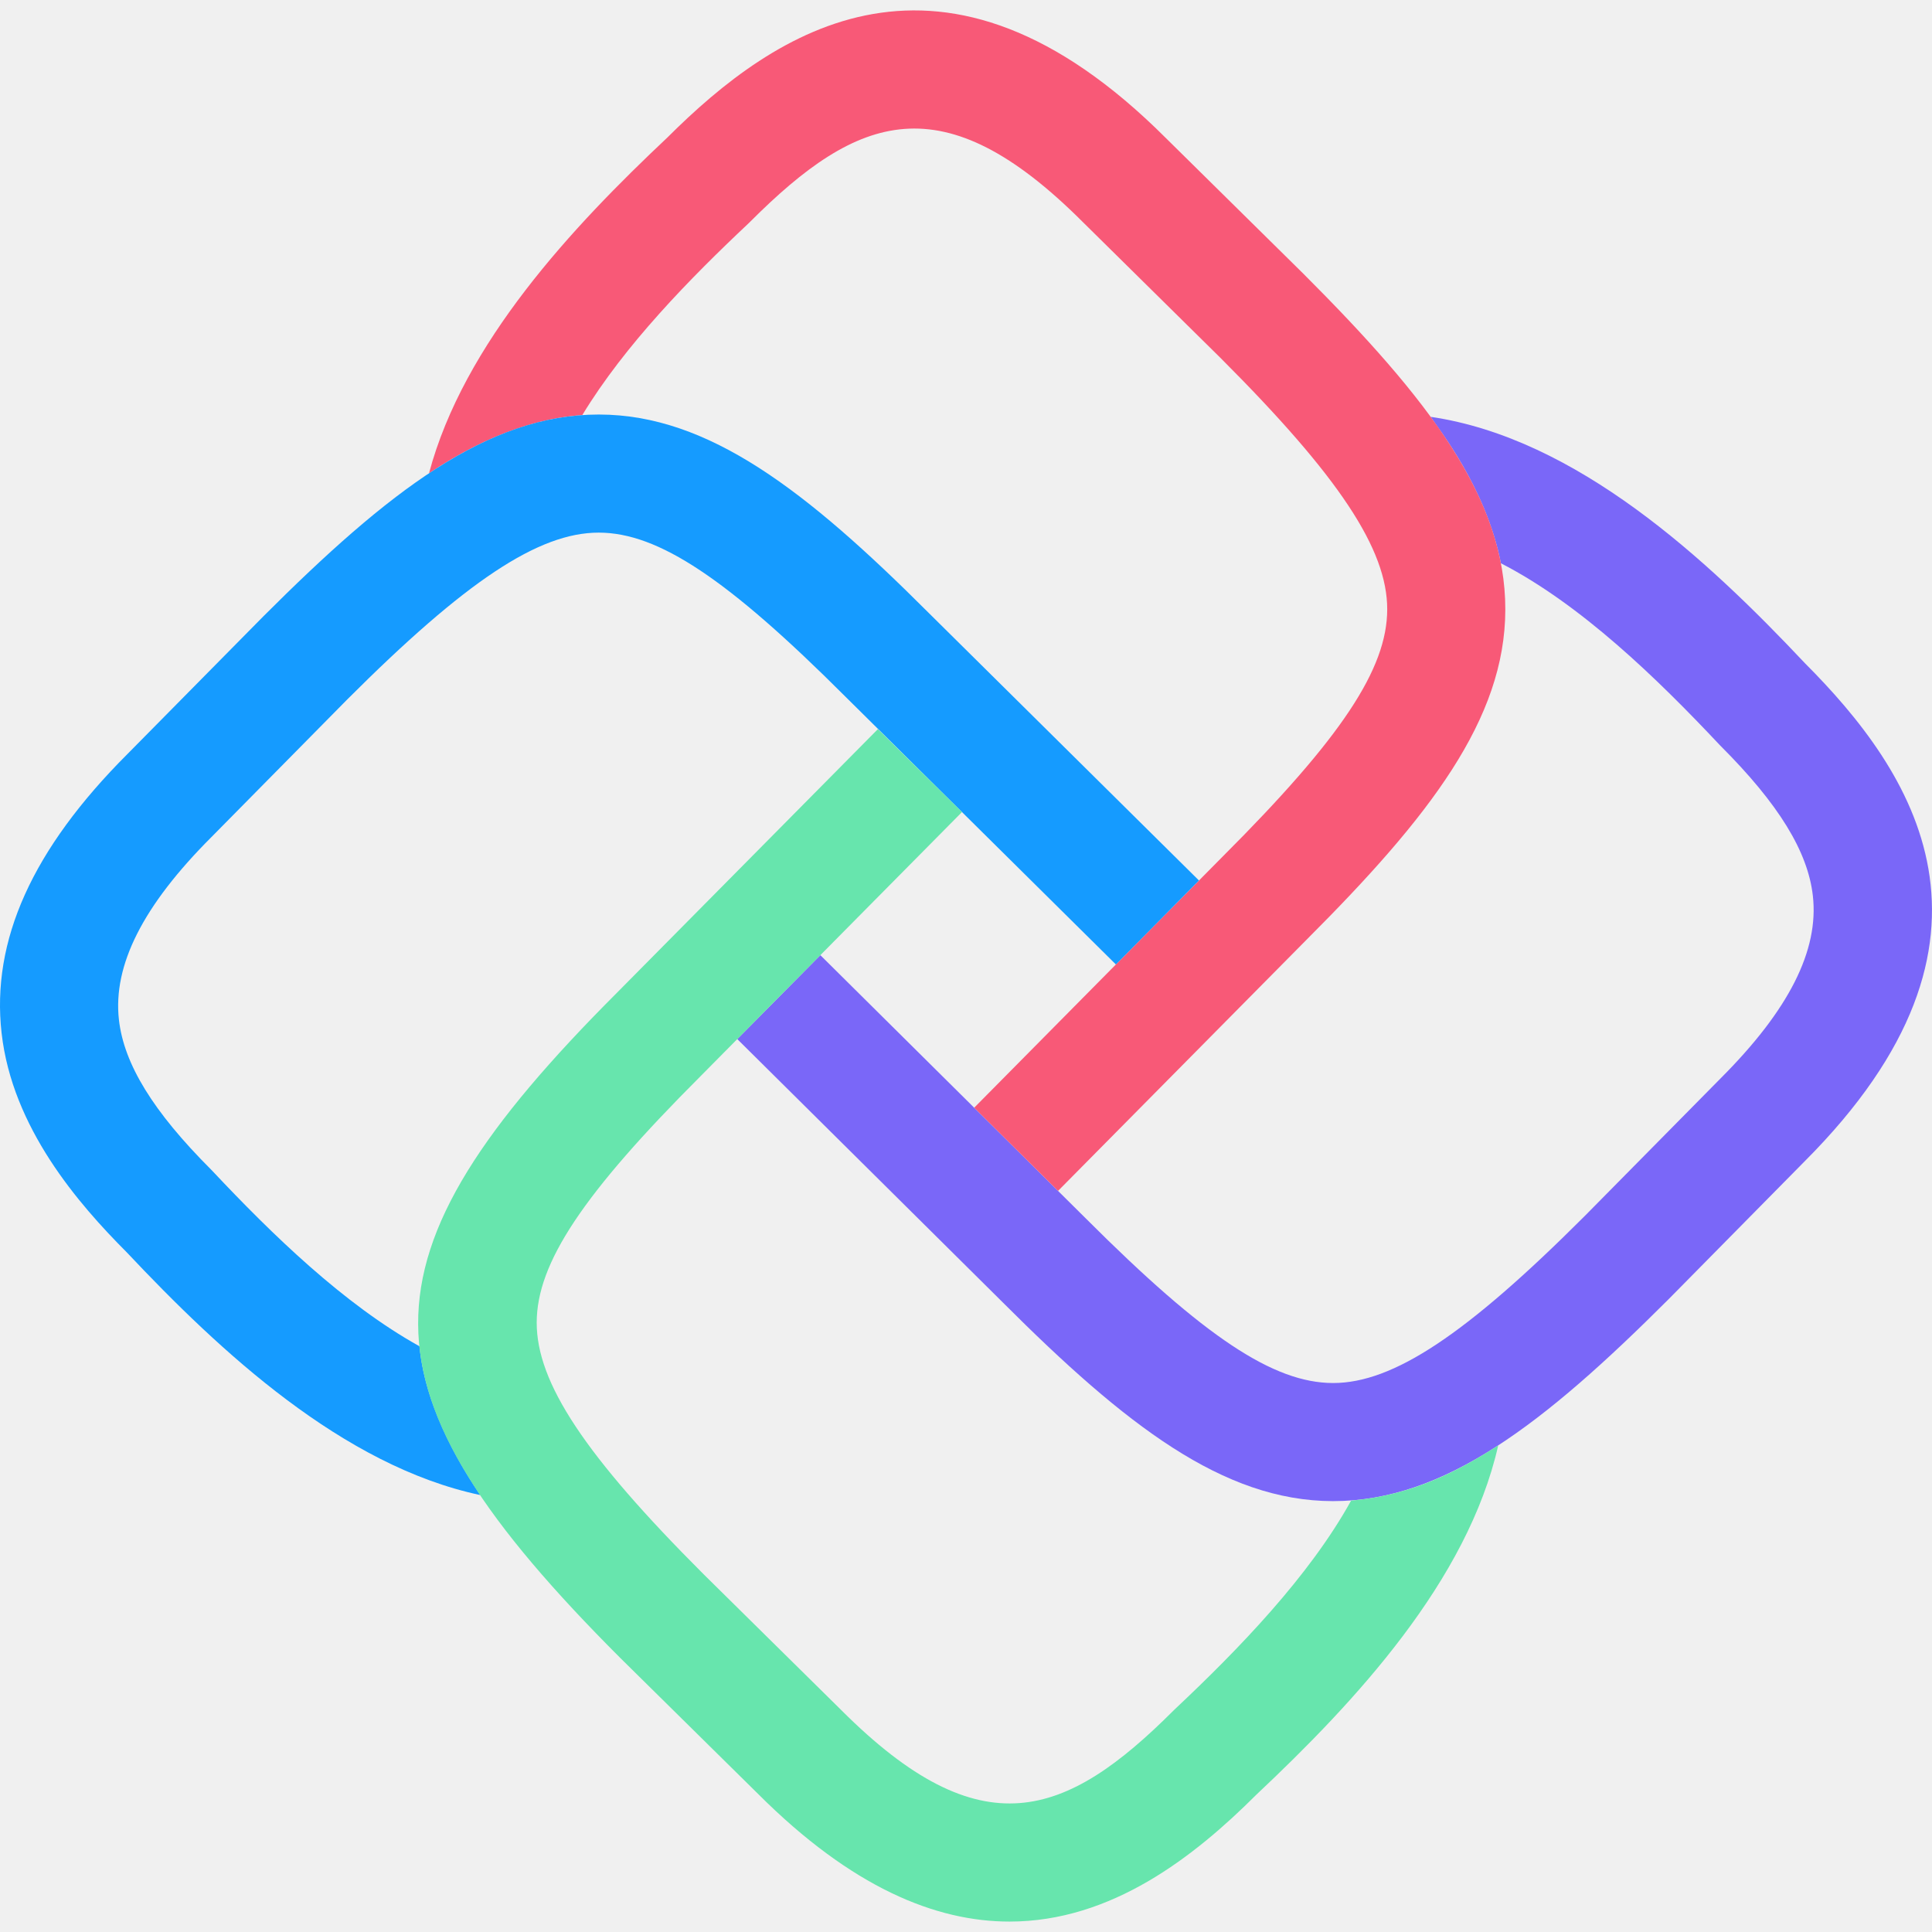
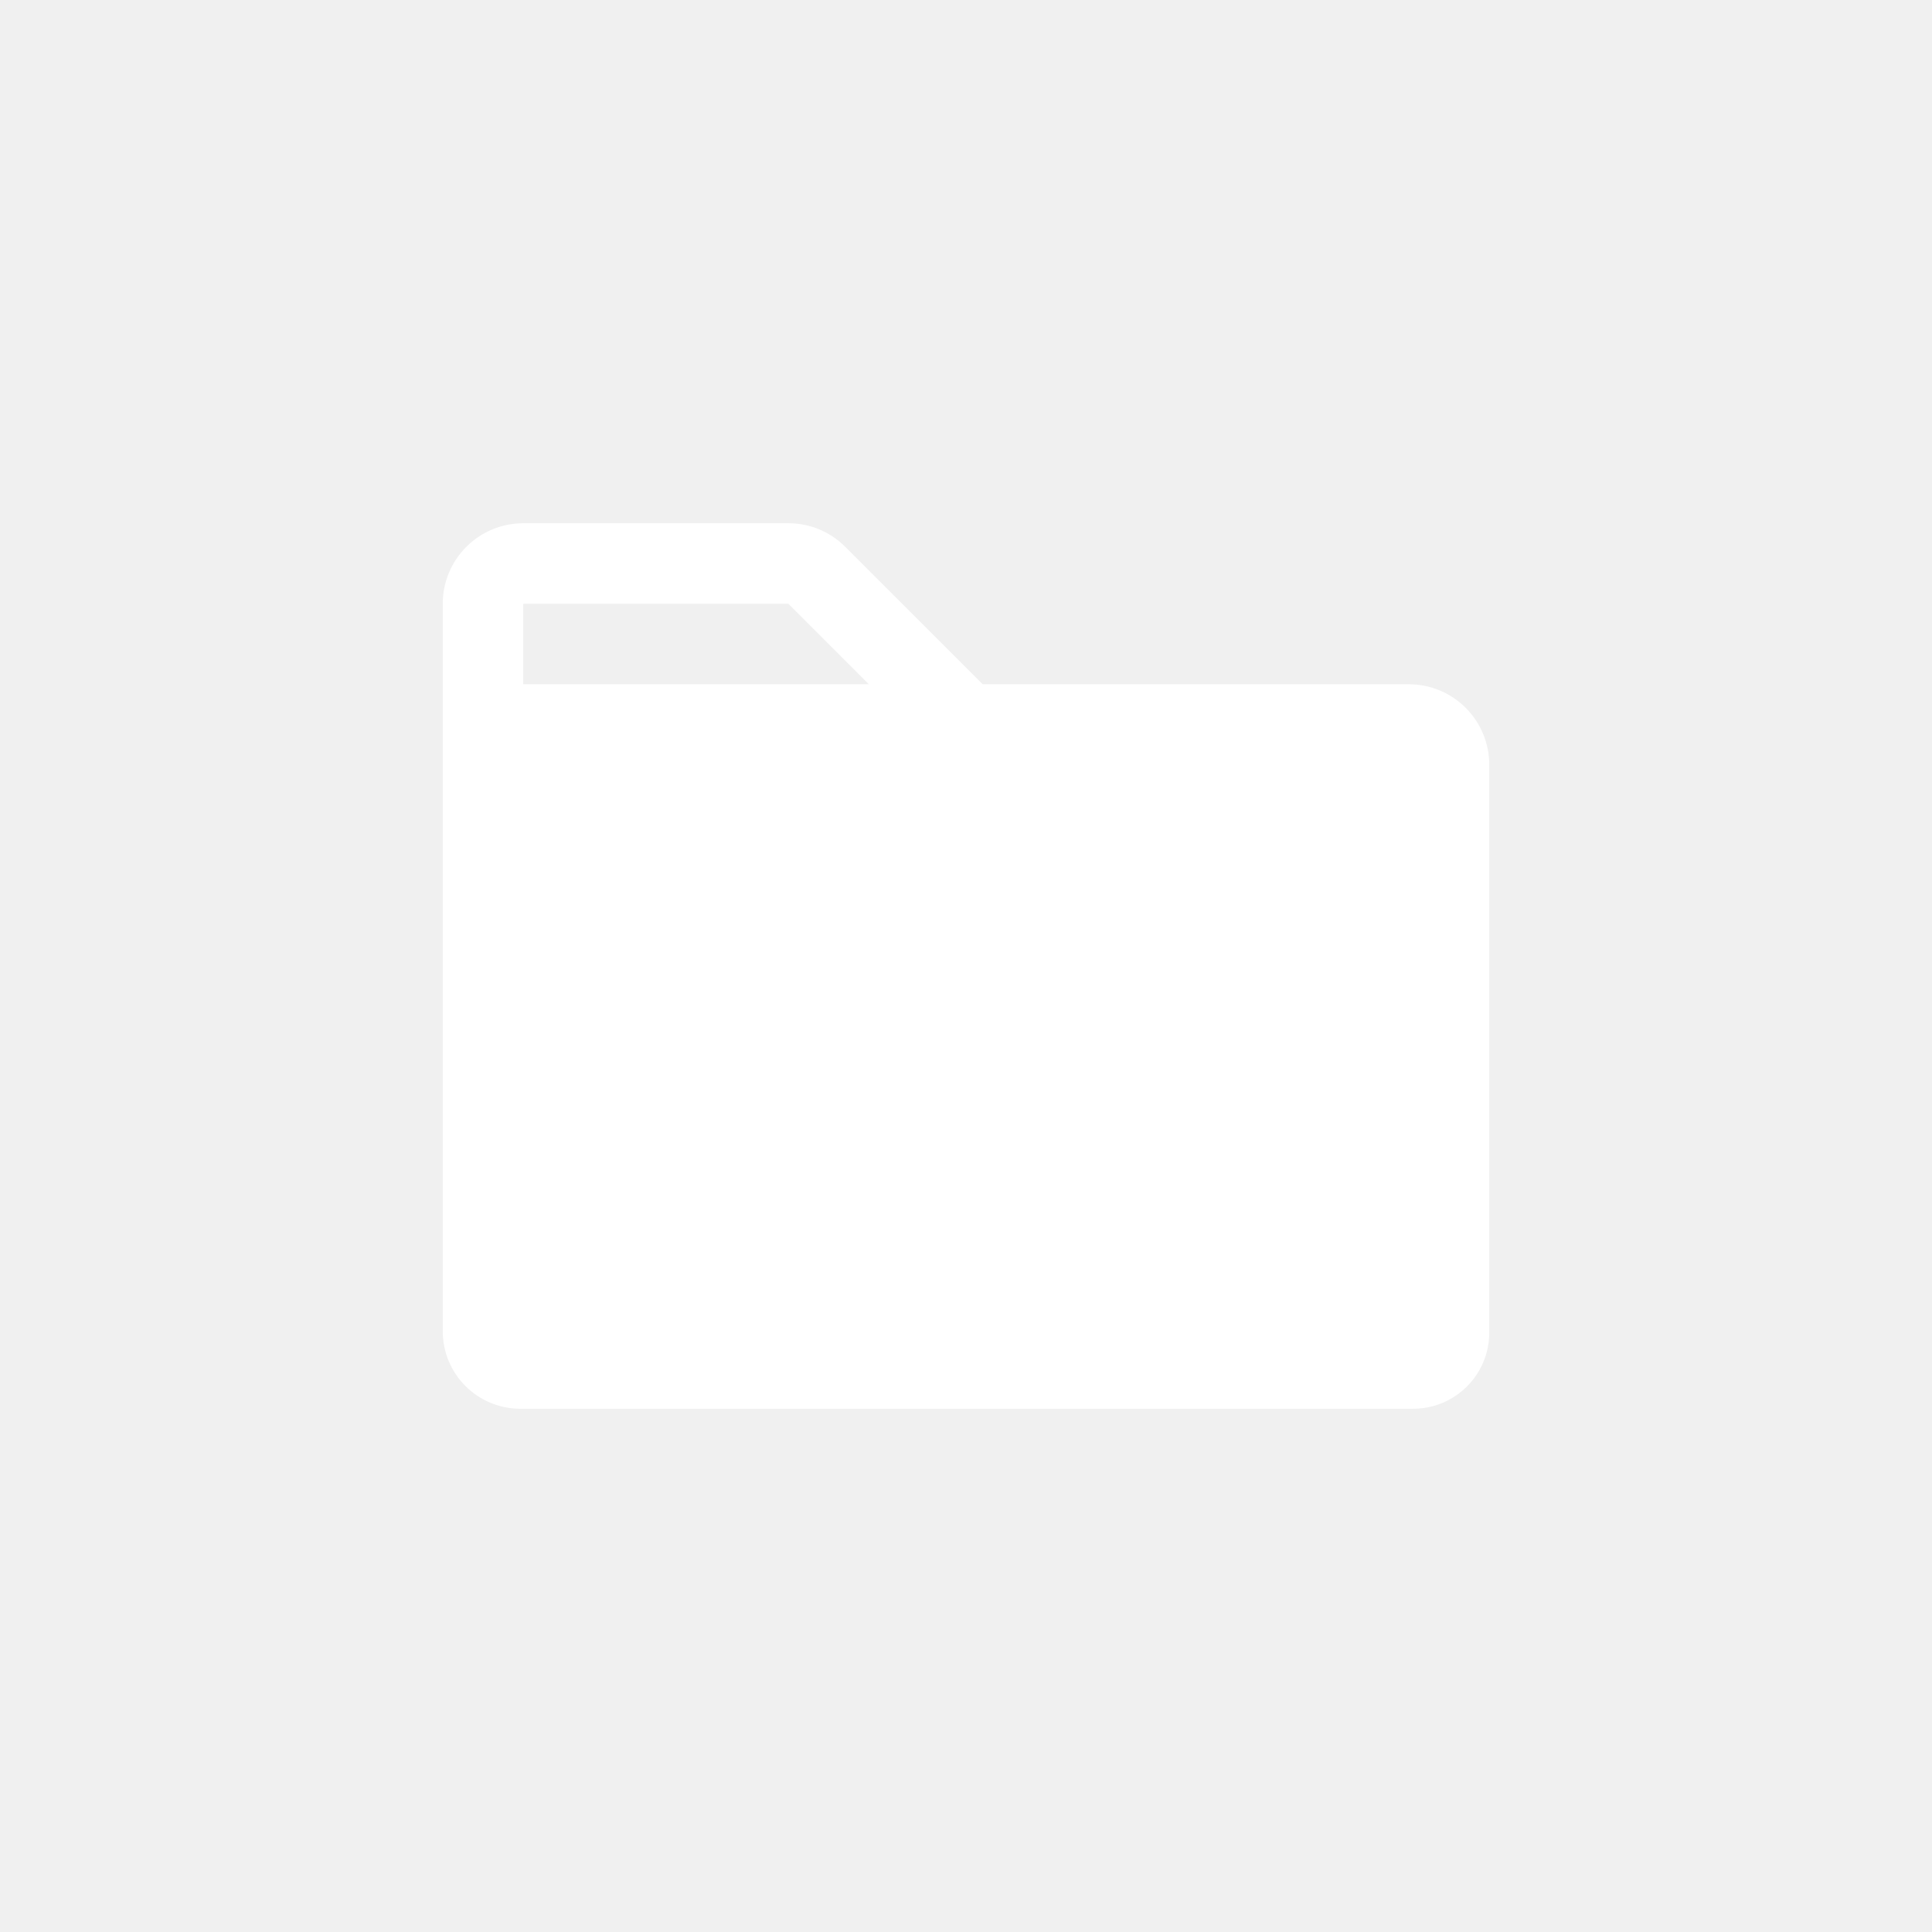
- <svg xmlns="http://www.w3.org/2000/svg" xmlns:xlink="http://www.w3.org/1999/xlink" width="450" height="450" viewBox="0 0 50.37 49.827" version="1.1" id="svg151">
-   <defs id="defs105">
-     <path id="aj28a0fd1a" d="M 1.738,0.156 3.927,2.323 2.347,3.919 0.101,1.81 Z" />
-     <path id="fdje57jgic" d="M 2.201,0.066 3.855,1.703 1.69,3.894 0.093,2.311 Z" />
-     <path id="6bg72xwlze" d="M 2.398,0.044 3.994,1.624 1.886,3.869 0.232,2.232 Z" />
-     <path id="eaqjnja8wg" d="M 1.736,0.023 3.981,2.132 2.344,3.786 0.156,1.619 Z" />
-   </defs>
-   <g fill="none" fill-rule="evenodd" id="g149" transform="translate(-2.9304427e-4,-1.6465461e-4)">
-     <g id="g147">
-       <g id="g145">
-         <path fill="#7a67f8" d="M 34.758,38.865 H 34.746 C 31.892,38.86 29.342,36.882 26.152,33.692 l -6.93,-6.873 2.166,-2.188 6.937,6.88 c 3.075,3.074 4.876,4.272 6.427,4.275 h 0.005 c 1.567,0 3.467,-1.262 6.558,-4.353 l 3.541,-3.587 c 1.784,-1.784 2.57,-3.34 2.408,-4.762 -0.13,-1.156 -0.894,-2.397 -2.401,-3.904 L 44.83,19.146 C 43.202,17.414 41.211,15.483 39.131,14.414 38.745,12.437 37.48,10.881 37.3,10.596 c 3.803,0.559 7.197,3.703 9.758,6.424 2.788,2.794 5.803,7.176 -0.018,12.996 l -3.54,3.588 c -3.251,3.25 -5.844,5.261 -8.742,5.261" id="path107" />
-         <path fill="#f85977" d="m 25.399,28.608 6.492,-6.562 c 3.076,-3.076 4.274,-4.877 4.276,-6.428 0.004,-1.567 -1.257,-3.469 -4.352,-6.563 L 28.228,5.515 C 24.58,1.867 22.369,2.699 19.561,5.507 L 19.528,5.54 c -1.54,1.448 -3.237,3.182 -4.346,5.01 -1.031,0.073 -2.361,0.424 -3.997,1.518 0.906,-3.397 3.737,-6.422 6.216,-8.755 2.794,-2.789 7.177,-5.804 12.997,0.017 l 3.588,3.54 c 3.255,3.256 5.266,5.851 5.26,8.754 -0.005,2.854 -1.982,5.404 -5.172,8.594 l -6.489,6.559 z" id="path109" />
-         <path fill="#159bff" d="M 12.522,38.707 C 8.939,37.946 5.746,34.972 3.308,32.382 2.035,31.106 0.321,29.13 0.042,26.663 c -0.274,-2.414 0.8,-4.795 3.283,-7.278 l 3.542,-3.588 c 3.25,-3.25 5.843,-5.261 8.74,-5.261 h 0.013 c 2.854,0.005 5.404,1.983 8.593,5.172 l 7.046,6.976 -2.165,2.19 -7.053,-6.983 c -3.076,-3.076 -4.876,-4.273 -6.427,-4.276 h -0.006 c -1.566,0 -3.466,1.261 -6.557,4.352 L 5.51,21.555 c -1.784,1.784 -2.57,3.34 -2.409,4.762 0.131,1.156 0.894,2.396 2.402,3.904 l 0.033,0.034 c 1.55,1.649 3.43,3.479 5.401,4.573 0.168,1.739 1.2,3.297 1.585,3.88" id="path111" />
-         <path fill="#67e5ad" d="m 26.32,49.827 c -1.925,0 -4.114,-0.886 -6.557,-3.33 l -3.588,-3.54 C 9.167,35.949 9.151,32.546 16.086,25.61 l 6.802,-6.872 2.193,2.162 -6.812,6.882 c -3.076,3.076 -4.273,4.877 -4.276,6.427 -0.003,1.568 1.258,3.47 4.352,6.563 l 3.588,3.541 c 3.646,3.647 5.858,2.816 8.666,0.008 l 0.034,-0.033 c 1.654,-1.555 3.5,-3.46 4.593,-5.437 1.661,-0.14 2.9,-0.841 3.835,-1.438 -0.8,3.537 -3.738,6.69 -6.302,9.102 -1.62,1.618 -3.777,3.312 -6.439,3.312" id="path113" />
-         <g transform="translate(21.154,18.577)" id="g120">
-           <mask id="8jptpqrneb" fill="#ffffff">
-             <use xlink:href="#aj28a0fd1a" id="use115" />
-           </mask>
-           <path d="M 0.101,1.81 1.738,0.156 3.927,2.323 2.347,3.919 Z" mask="url(#8jptpqrneb)" id="path118" />
-         </g>
-         <g transform="translate(27.404,20.981)" id="g127">
-           <mask id="b2iljpfwbd" fill="#ffffff">
-             <use xlink:href="#fdje57jgic" id="use122" />
-           </mask>
-           <path d="M 2.201,0.066 3.855,1.703 1.69,3.894 0.093,2.311 Z" mask="url(#b2iljpfwbd)" id="path125" />
-         </g>
-         <g transform="translate(18.99,24.587)" id="g134">
-           <mask id="gj70tyfpnf" fill="#ffffff">
-             <use xlink:href="#6bg72xwlze" id="use129" />
-           </mask>
-           <path d="M 1.886,3.869 0.232,2.232 2.398,0.044 3.994,1.624 Z" mask="url(#gj70tyfpnf)" id="path132" />
-         </g>
-         <g transform="translate(25.24,26.99)" id="g141">
-           <mask id="z7vhvduckh" fill="#ffffff">
-             <use xlink:href="#eaqjnja8wg" id="use136" />
-           </mask>
-           <path d="M 3.981,2.132 2.344,3.786 0.156,1.619 1.736,0.023 Z" mask="url(#z7vhvduckh)" id="path139" />
-         </g>
-       </g>
-     </g>
-   </g>
+ <svg xmlns="http://www.w3.org/2000/svg" width="456" height="456" viewBox="-64 -64 384 384">
+   <path fill="#FFFFFF" d="M216,72H131.31L104,44.69A15.88,15.88,0,0,0,92.69,40H40A16,16,0,0,0,24,56V200.62A15.41,15.41,0,0,0,39.39,216h177.5A15.13,15.13,0,0,0,232,200.89V88A16,16,0,0,0,216,72ZM40,56H92.69l16,16H40Z" />
</svg>
